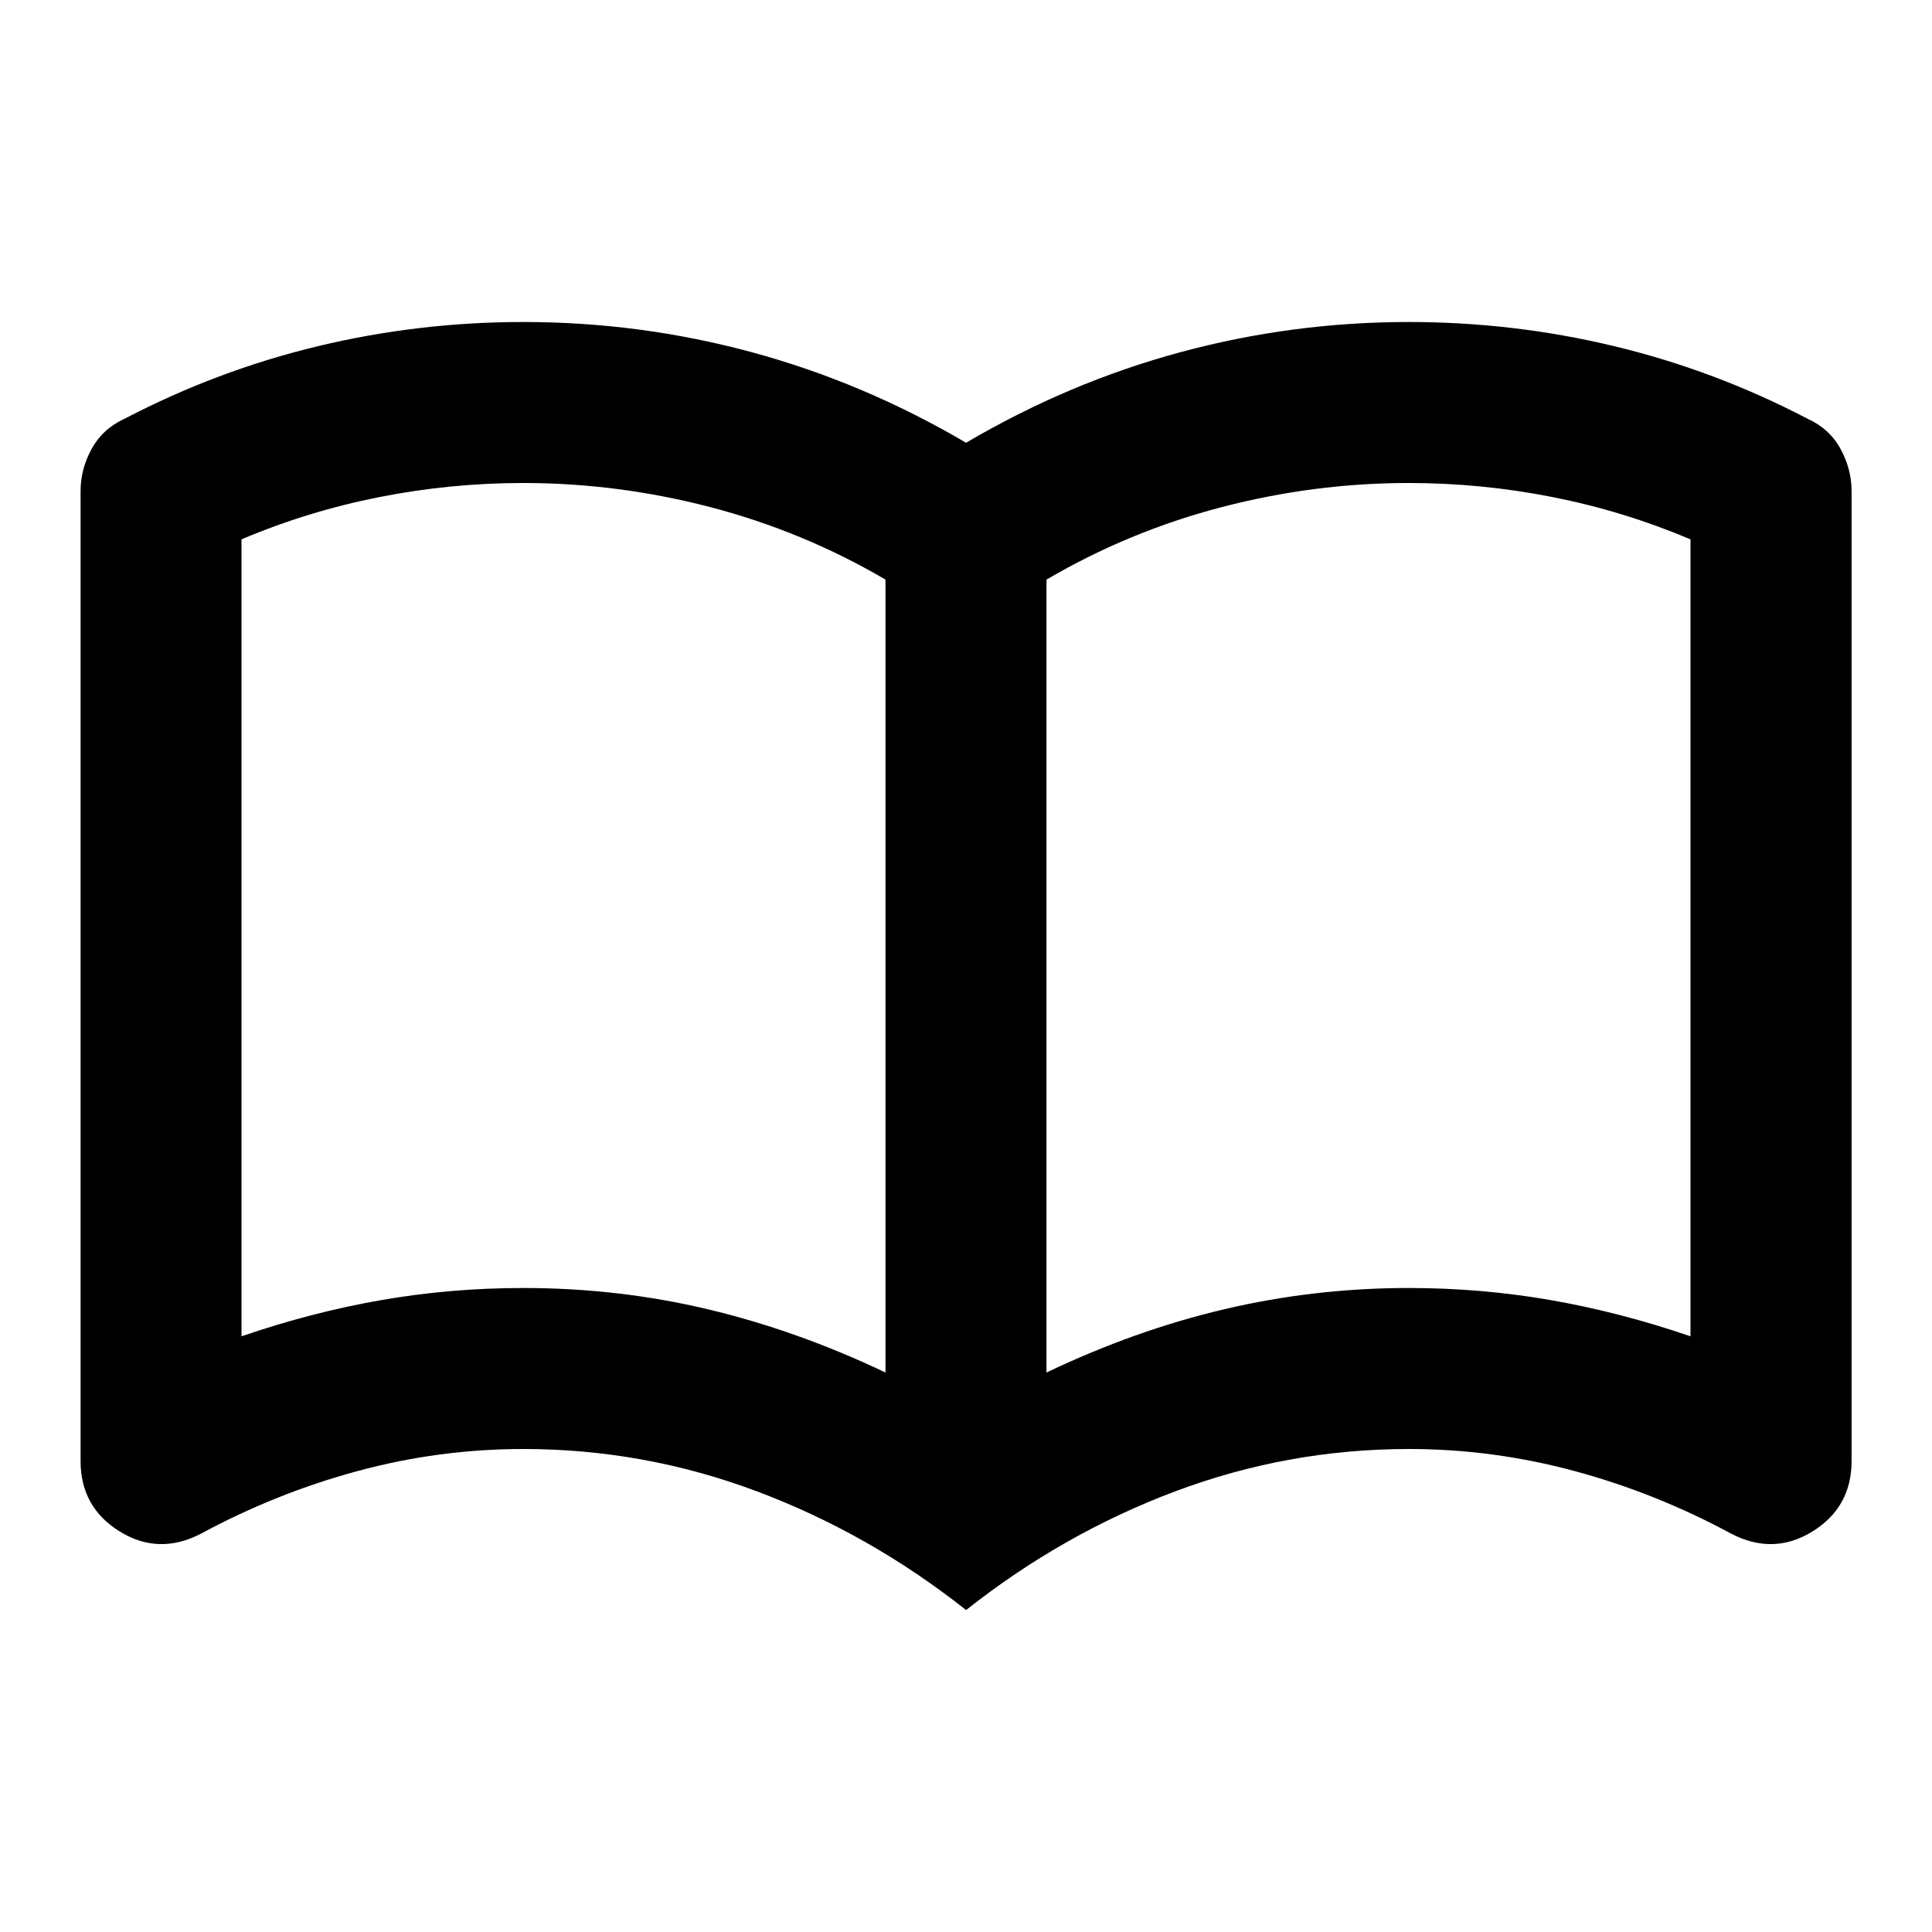
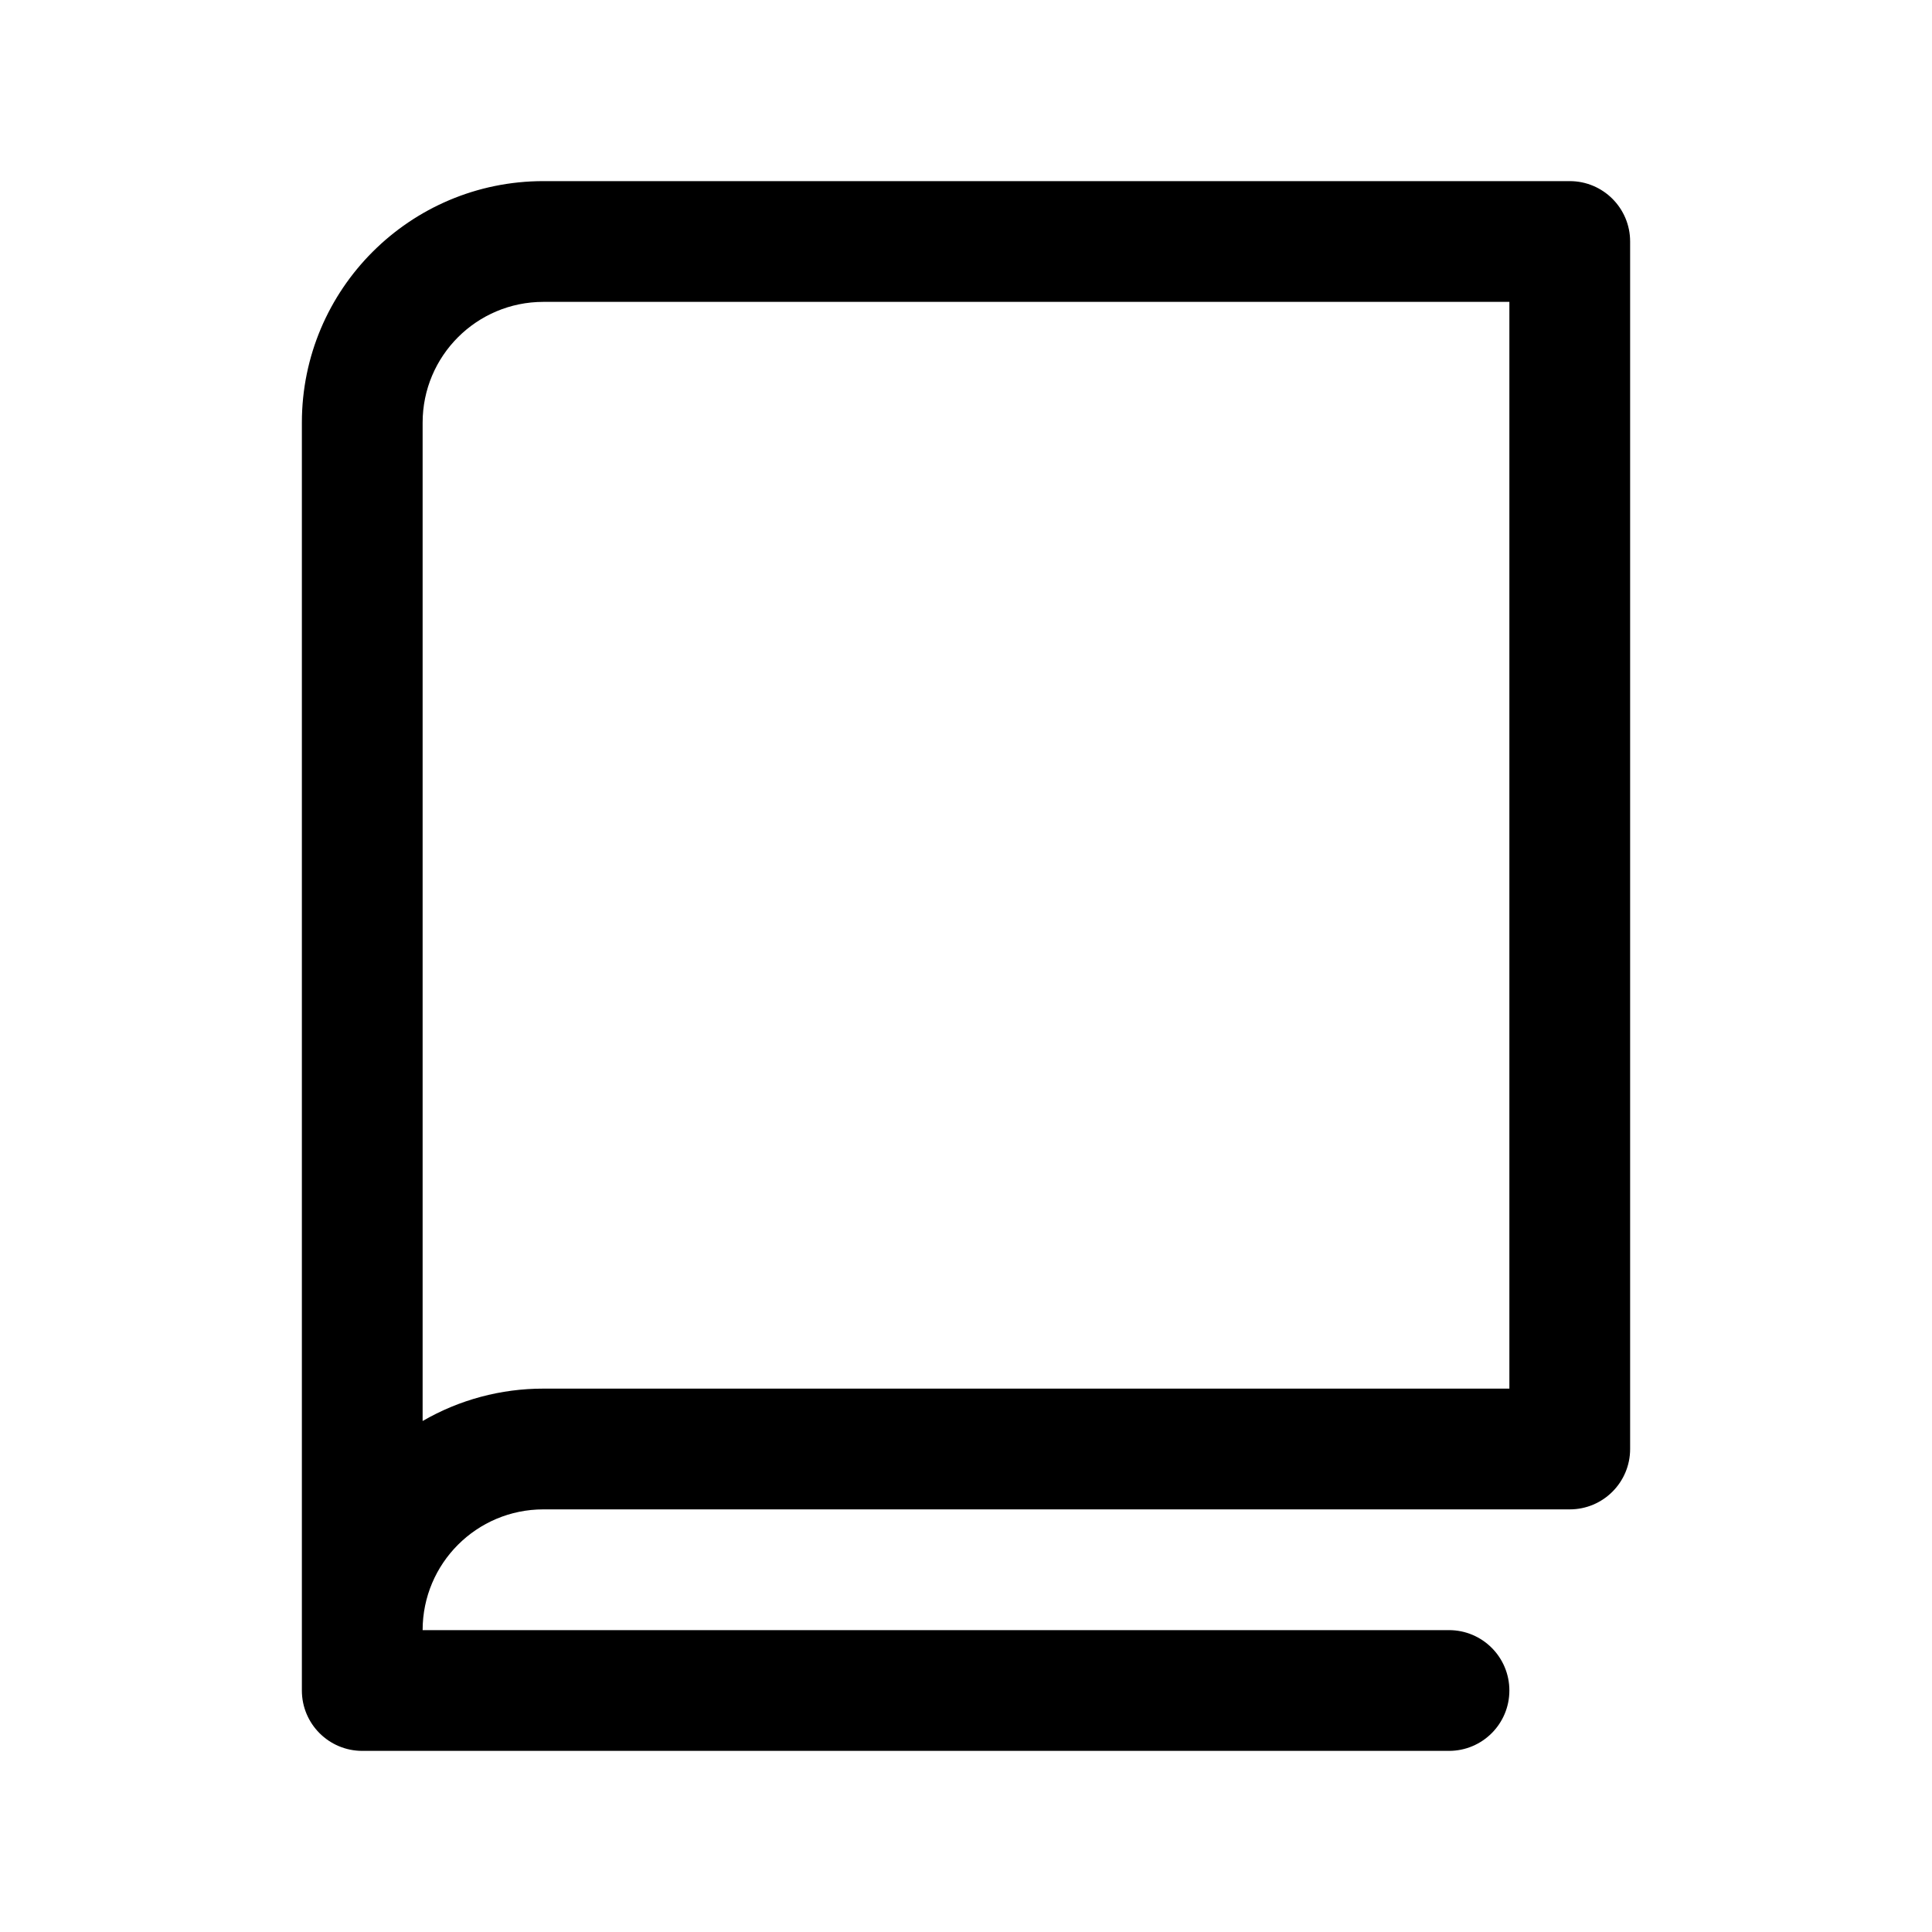
- <svg xmlns="http://www.w3.org/2000/svg" viewBox="0 0 24 24">
-   <path d="m6.5 16c.783 0 1.546.087 2.288.263s1.479.438 2.212.787v-9.85c-.683-.4-1.408-.7-2.175-.9s-1.542-.3-2.325-.3c-.6 0-1.196.058-1.788.175s-1.163.292-1.712.525v9.9c.583-.2 1.163-.35 1.738-.45s1.163-.15 1.762-.15zm6.5 1.05c.733-.35 1.471-.613 2.212-.787s1.504-.263 2.288-.263c.6 0 1.188.05 1.762.15s1.154.25 1.738.45v-9.9c-.55-.233-1.121-.408-1.712-.525s-1.188-.175-1.788-.175c-.783 0-1.558.1-2.325.3s-1.492.5-2.175.9zm-1 2.95c-.8-.633-1.667-1.125-2.6-1.475-.933-.35-1.9-.525-2.9-.525-.7 0-1.387.092-2.062.275s-1.321.442-1.938.775c-.35.183-.688.175-1.012-.025s-.487-.492-.487-.875v-12.05c0-.183.046-.358.138-.525s.229-.292.412-.375c.767-.4 1.567-.7 2.4-.9s1.683-.3 2.55-.3c.967 0 1.913.125 2.837.375s1.812.625 2.663 1.125c.85-.5 1.738-.875 2.663-1.125s1.871-.375 2.837-.375c.867 0 1.717.1 2.55.3s1.633.5 2.4.9c.183.083.321.208.412.375s.138.342.138.525v12.05c0 .383-.163.675-.487.875s-.662.208-1.012.025c-.617-.333-1.262-.592-1.938-.775s-1.363-.275-2.062-.275c-1 0-1.967.175-2.9.525s-1.8.842-2.6 1.475z" />
+ <svg xmlns="http://www.w3.org/2000/svg" viewBox="0 0 256 256" fill="currentColor">
+   <path d="M208,24H72A32,32,0,0,0,40,56V224a8,8,0,0,0,8,8H192a8,8,0,0,0,0-16H56a16,16,0,0,1,16-16H208a8,8,0,0,0,8-8V32A8,8,0,0,0,208,24Zm-8,160H72a31.82,31.82,0,0,0-16,4.29V56A16,16,0,0,1,72,40H200Z" />
</svg>
